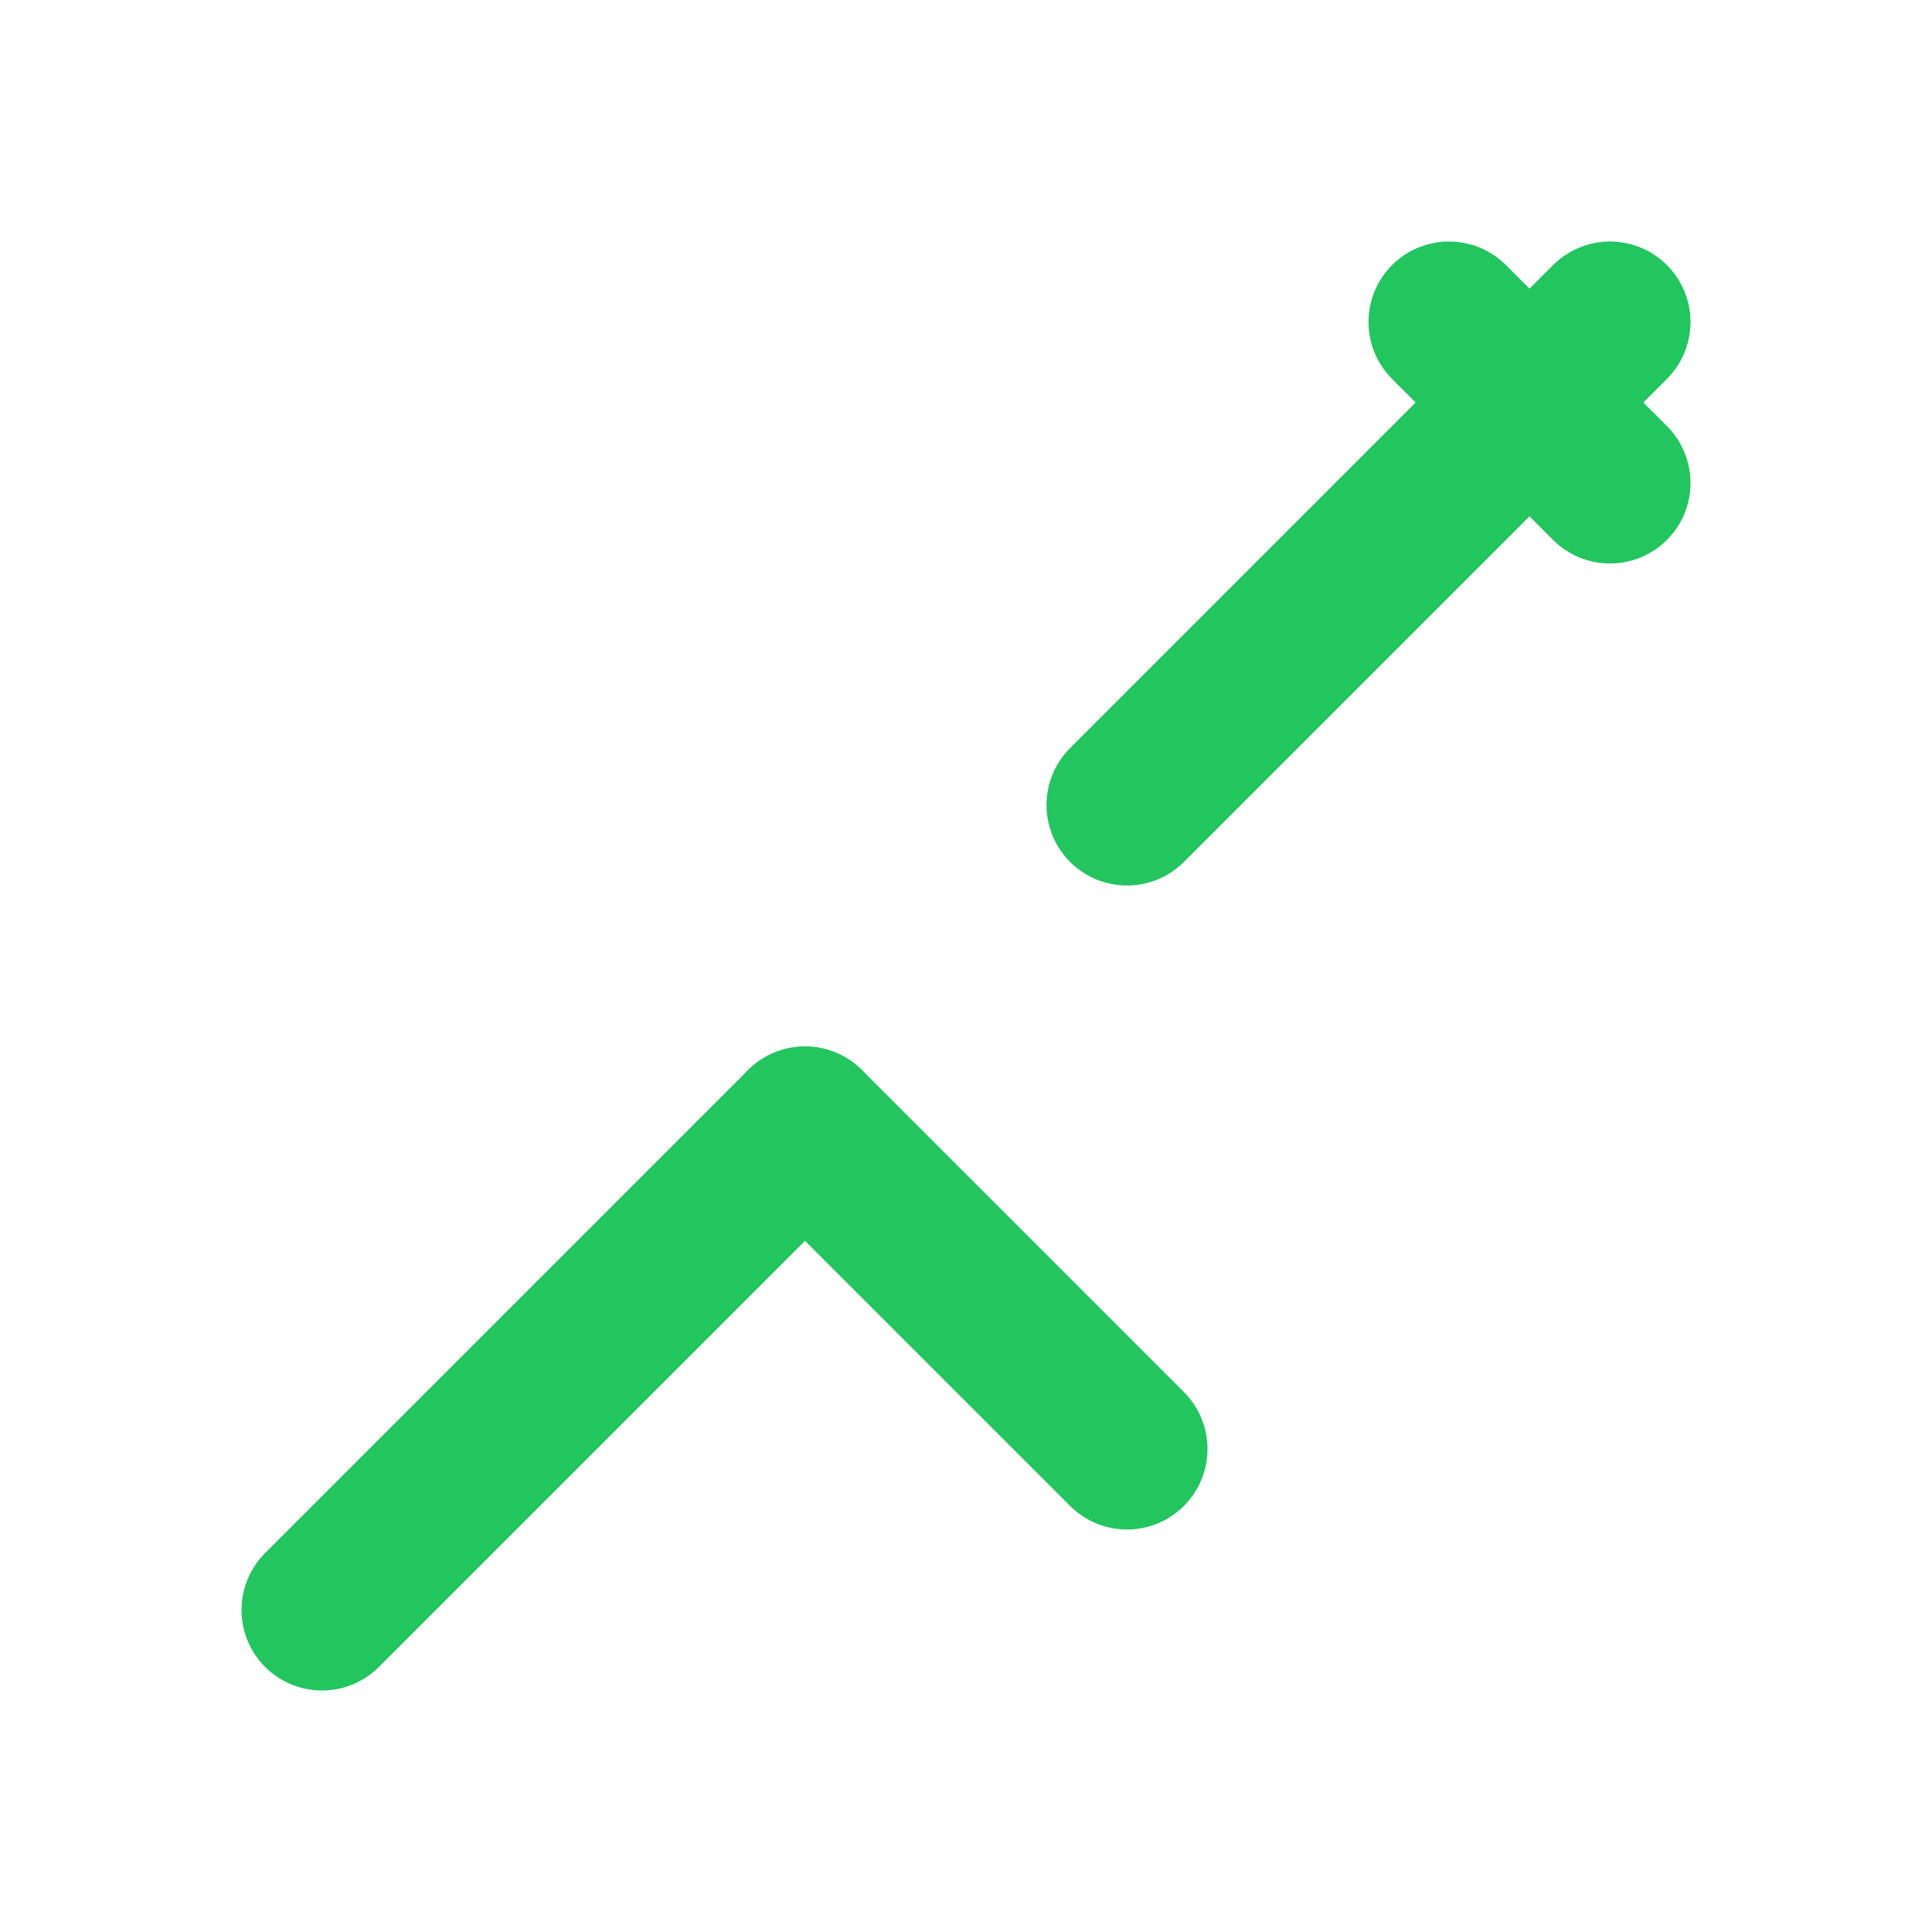
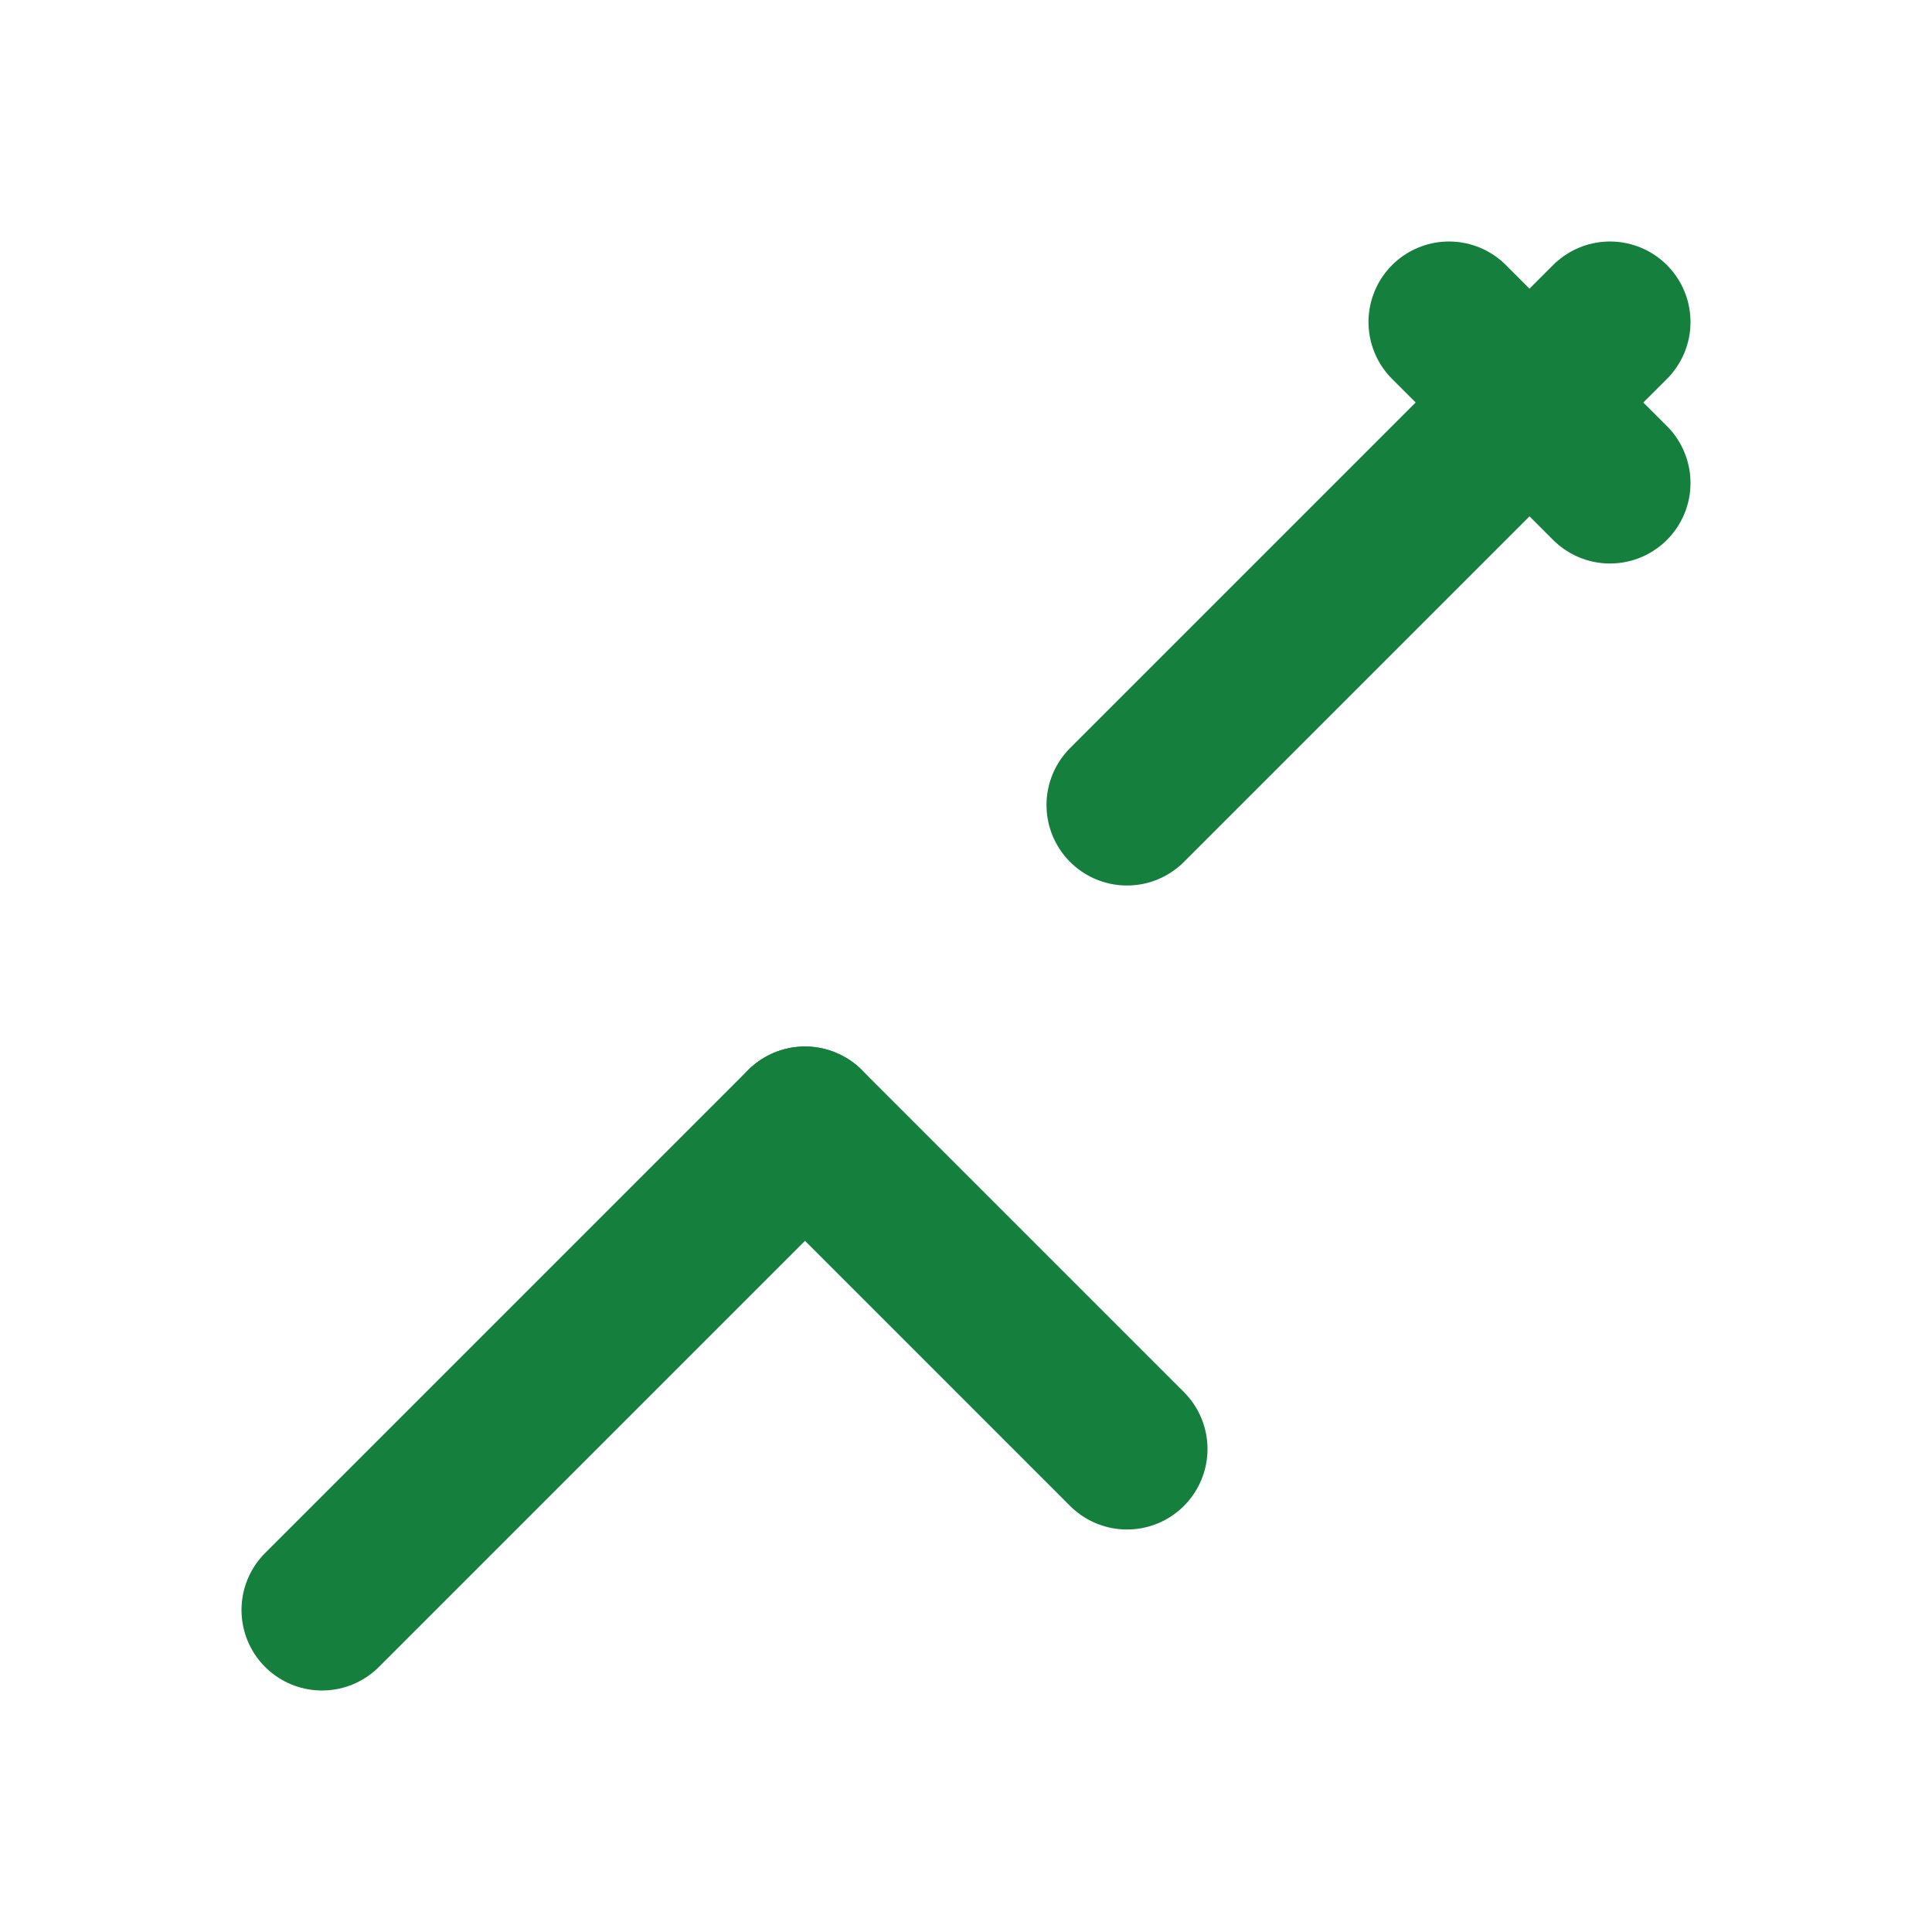
- <svg xmlns="http://www.w3.org/2000/svg" viewBox="0 0 24 24" fill="none" stroke="#22c55e" stroke-width="2" stroke-linecap="round" stroke-linejoin="round">
+ <svg xmlns="http://www.w3.org/2000/svg" viewBox="0 0 24 24" fill="none" stroke="#15803d" stroke-width="2" stroke-linecap="round" stroke-linejoin="round">
  <path d="M4 20l6-6" />
  <path d="M10 14l4 4" />
  <path d="M14 10l6-6" />
  <path d="M18 4l2 2" />
</svg>
